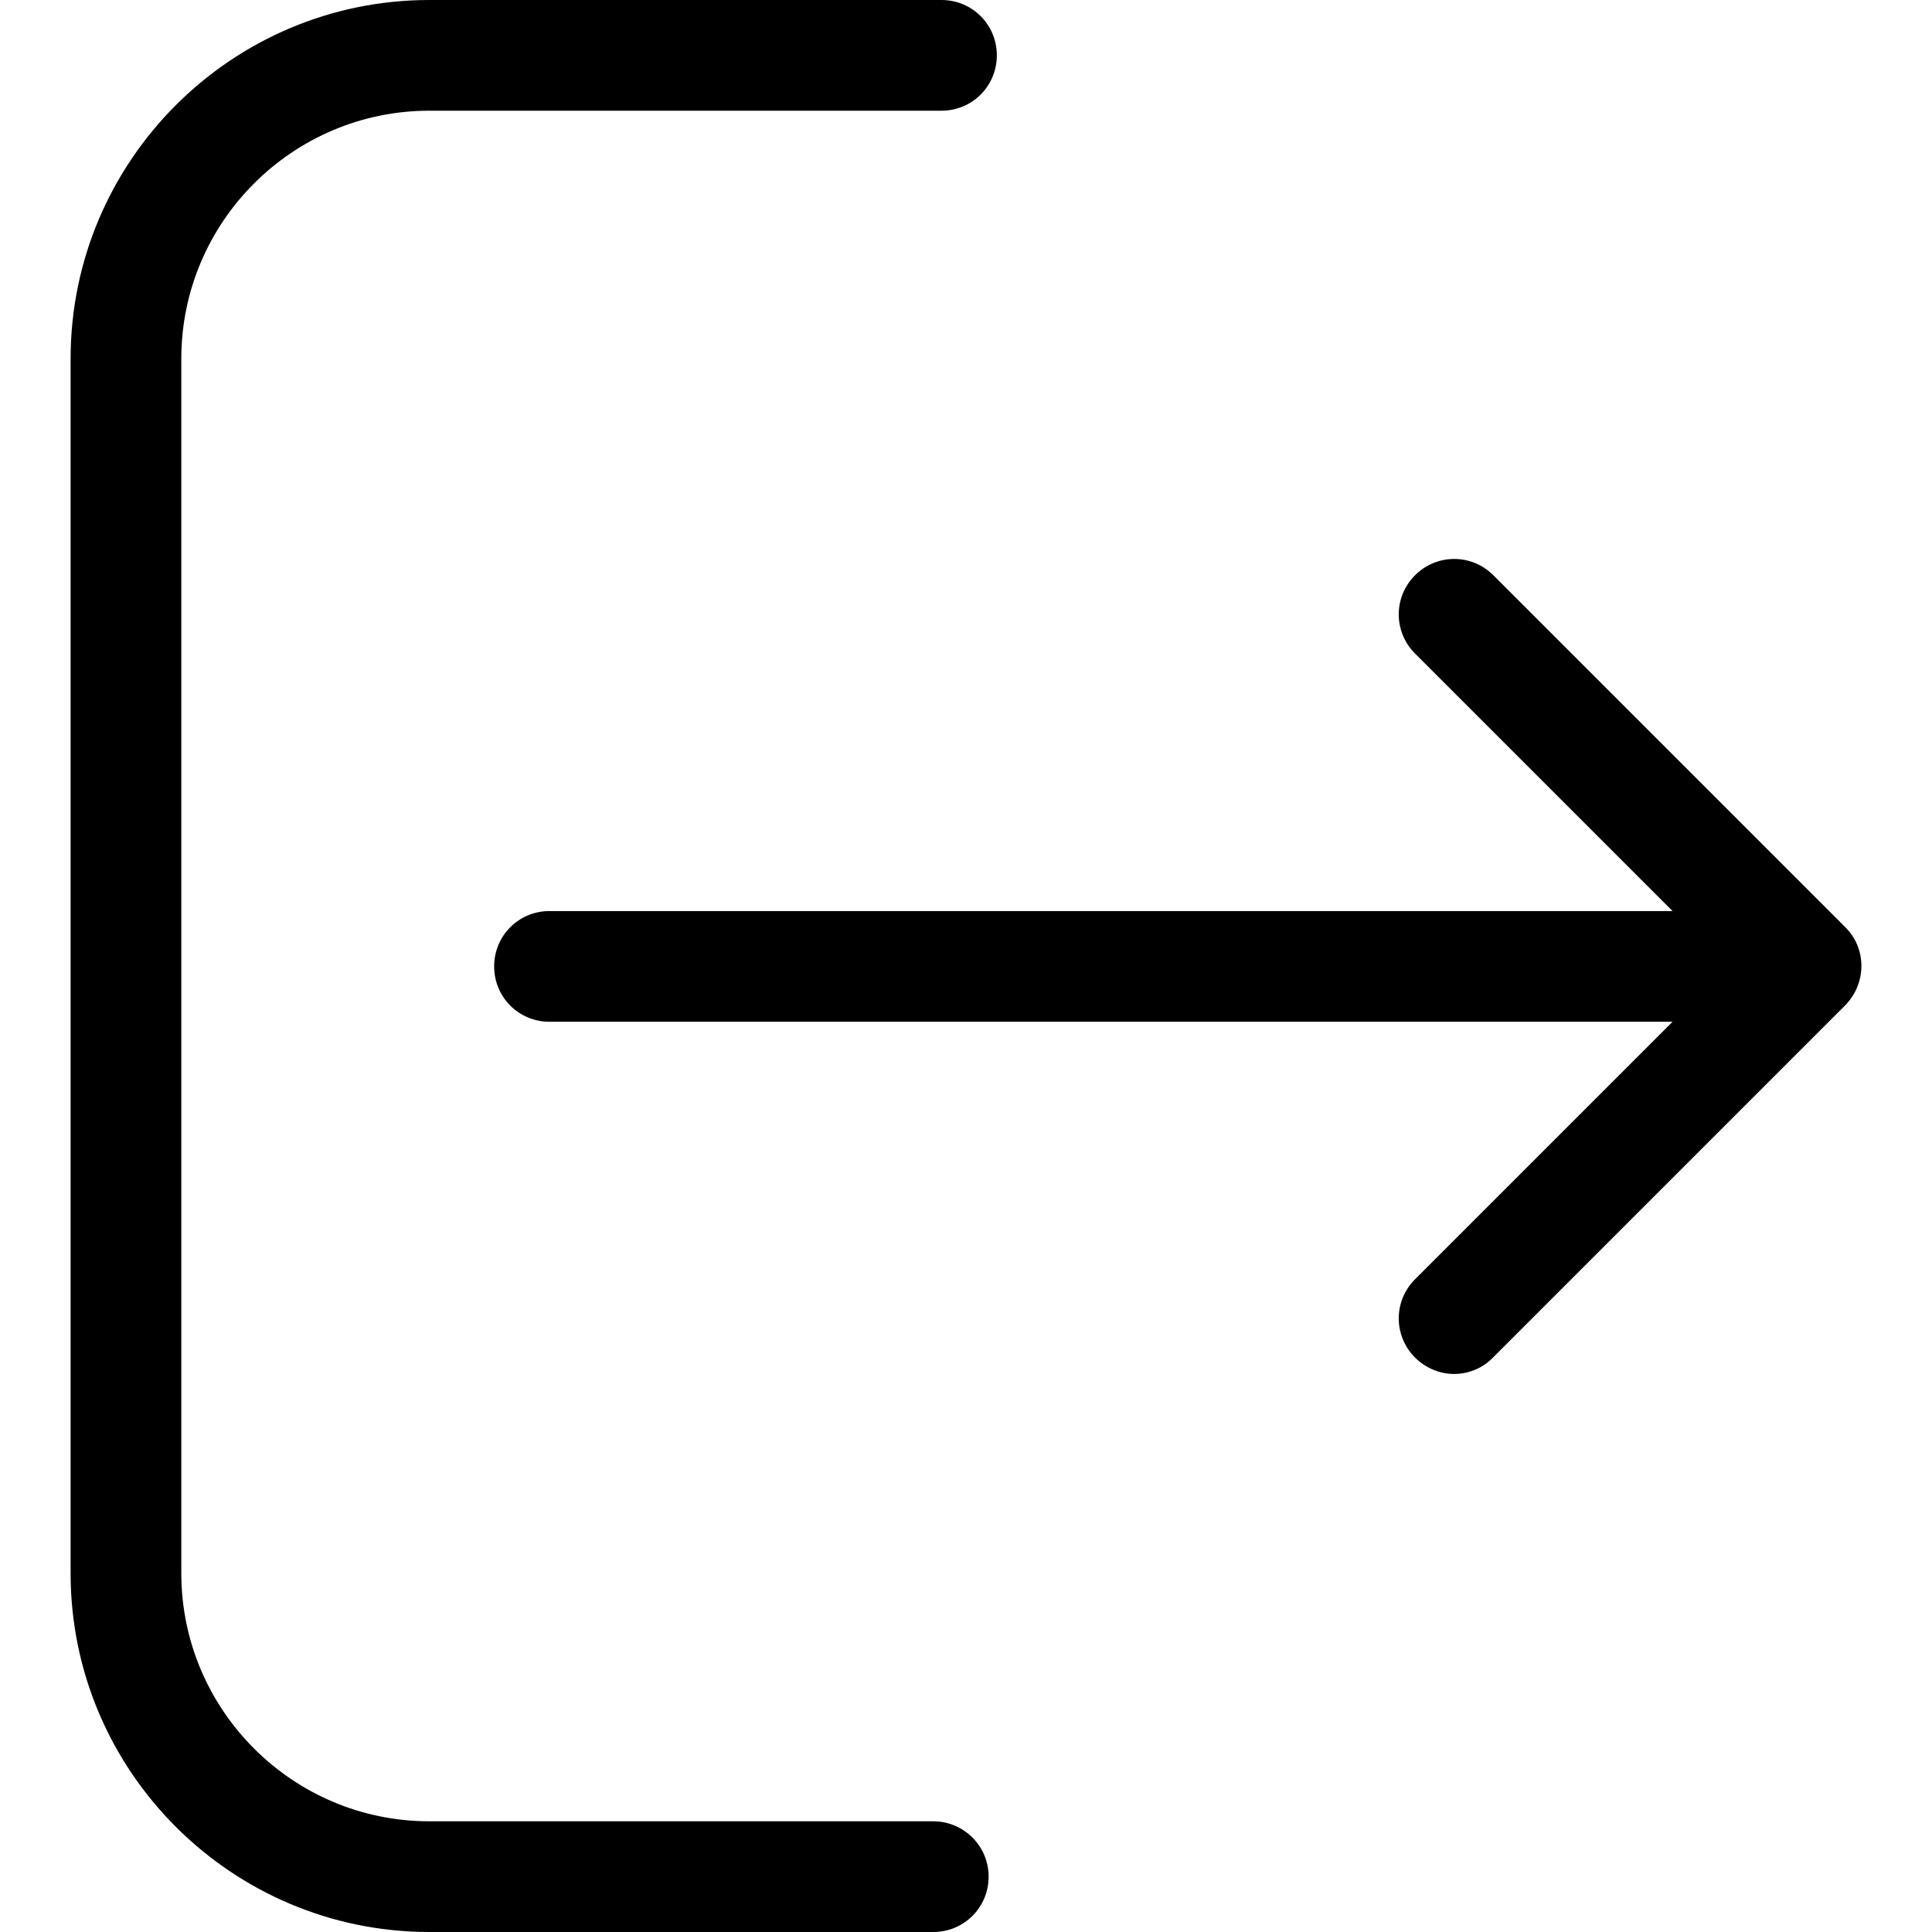
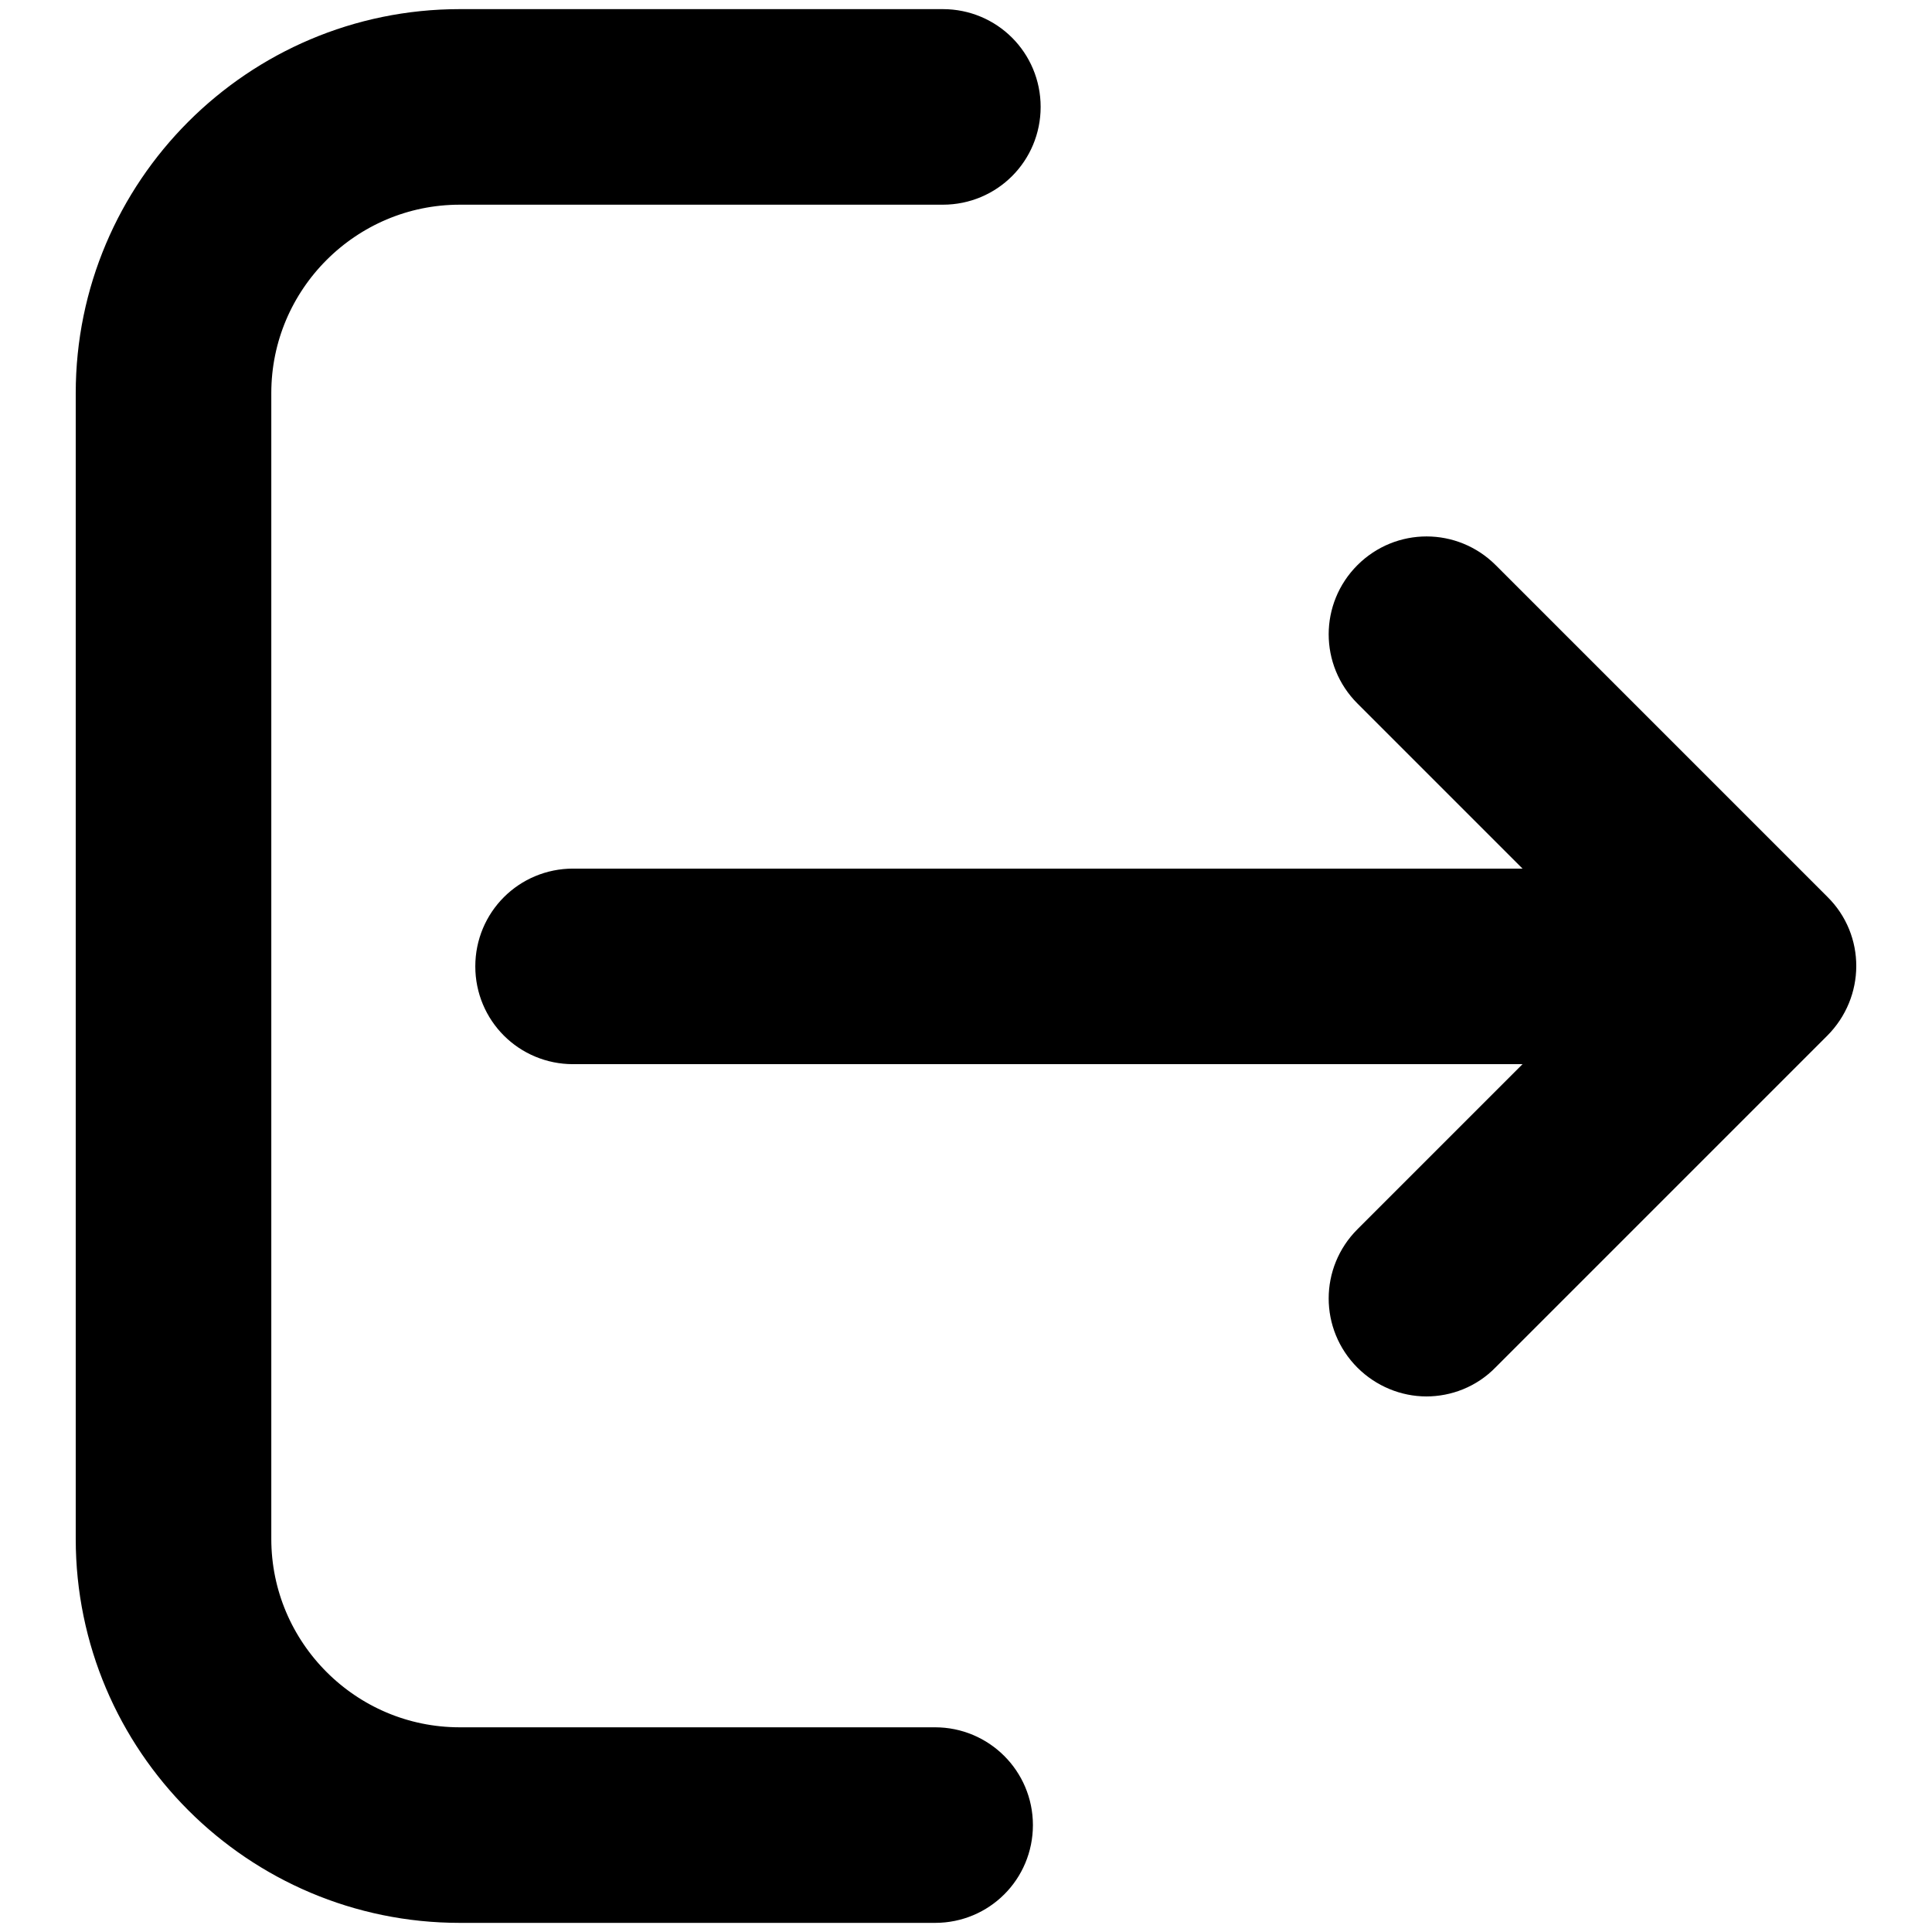
- <svg xmlns="http://www.w3.org/2000/svg" fill="#000000" height="800px" width="800px" version="1.1" id="Capa_1" viewBox="0 0 471.2 471.2" xml:space="preserve">
-   <g>
+ <svg xmlns="http://www.w3.org/2000/svg" fill="#000000" height="800px" width="800px" version="1.1" id="Capa_1" viewBox="-14.14 -14.14 499.48 499.48" xml:space="preserve" stroke="#000000" stroke-width="23.56">
+   <g id="SVGRepo_bgCarrier" stroke-width="0" />
+   <g id="SVGRepo_tracerCarrier" stroke-linecap="round" stroke-linejoin="round" />
+   <g id="SVGRepo_iconCarrier">
    <g>
-       <path d="M227.619,444.2h-122.9c-33.4,0-60.5-27.2-60.5-60.5V87.5c0-33.4,27.2-60.5,60.5-60.5h124.9c7.5,0,13.5-6,13.5-13.5    s-6-13.5-13.5-13.5h-124.9c-48.3,0-87.5,39.3-87.5,87.5v296.2c0,48.3,39.3,87.5,87.5,87.5h122.9c7.5,0,13.5-6,13.5-13.5    S235.019,444.2,227.619,444.2z" />
-       <path d="M450.019,226.1l-85.8-85.8c-5.3-5.3-13.8-5.3-19.1,0c-5.3,5.3-5.3,13.8,0,19.1l62.8,62.8h-273.9c-7.5,0-13.5,6-13.5,13.5    s6,13.5,13.5,13.5h273.9l-62.8,62.8c-5.3,5.3-5.3,13.8,0,19.1c2.6,2.6,6.1,4,9.5,4s6.9-1.3,9.5-4l85.8-85.8    C455.319,239.9,455.319,231.3,450.019,226.1z" />
+       <g>
+         <path d="M227.619,444.2h-122.9c-33.4,0-60.5-27.2-60.5-60.5V87.5c0-33.4,27.2-60.5,60.5-60.5h124.9c7.5,0,13.5-6,13.5-13.5 s-6-13.5-13.5-13.5h-124.9c-48.3,0-87.5,39.3-87.5,87.5v296.2c0,48.3,39.3,87.5,87.5,87.5h122.9c7.5,0,13.5-6,13.5-13.5 S235.019,444.2,227.619,444.2z" />
+         <path d="M450.019,226.1l-85.8-85.8c-5.3-5.3-13.8-5.3-19.1,0c-5.3,5.3-5.3,13.8,0,19.1l62.8,62.8h-273.9c-7.5,0-13.5,6-13.5,13.5 s6,13.5,13.5,13.5h273.9l-62.8,62.8c-5.3,5.3-5.3,13.8,0,19.1c2.6,2.6,6.1,4,9.5,4s6.9-1.3,9.5-4l85.8-85.8 C455.319,239.9,455.319,231.3,450.019,226.1z" />
+       </g>
    </g>
  </g>
</svg>
